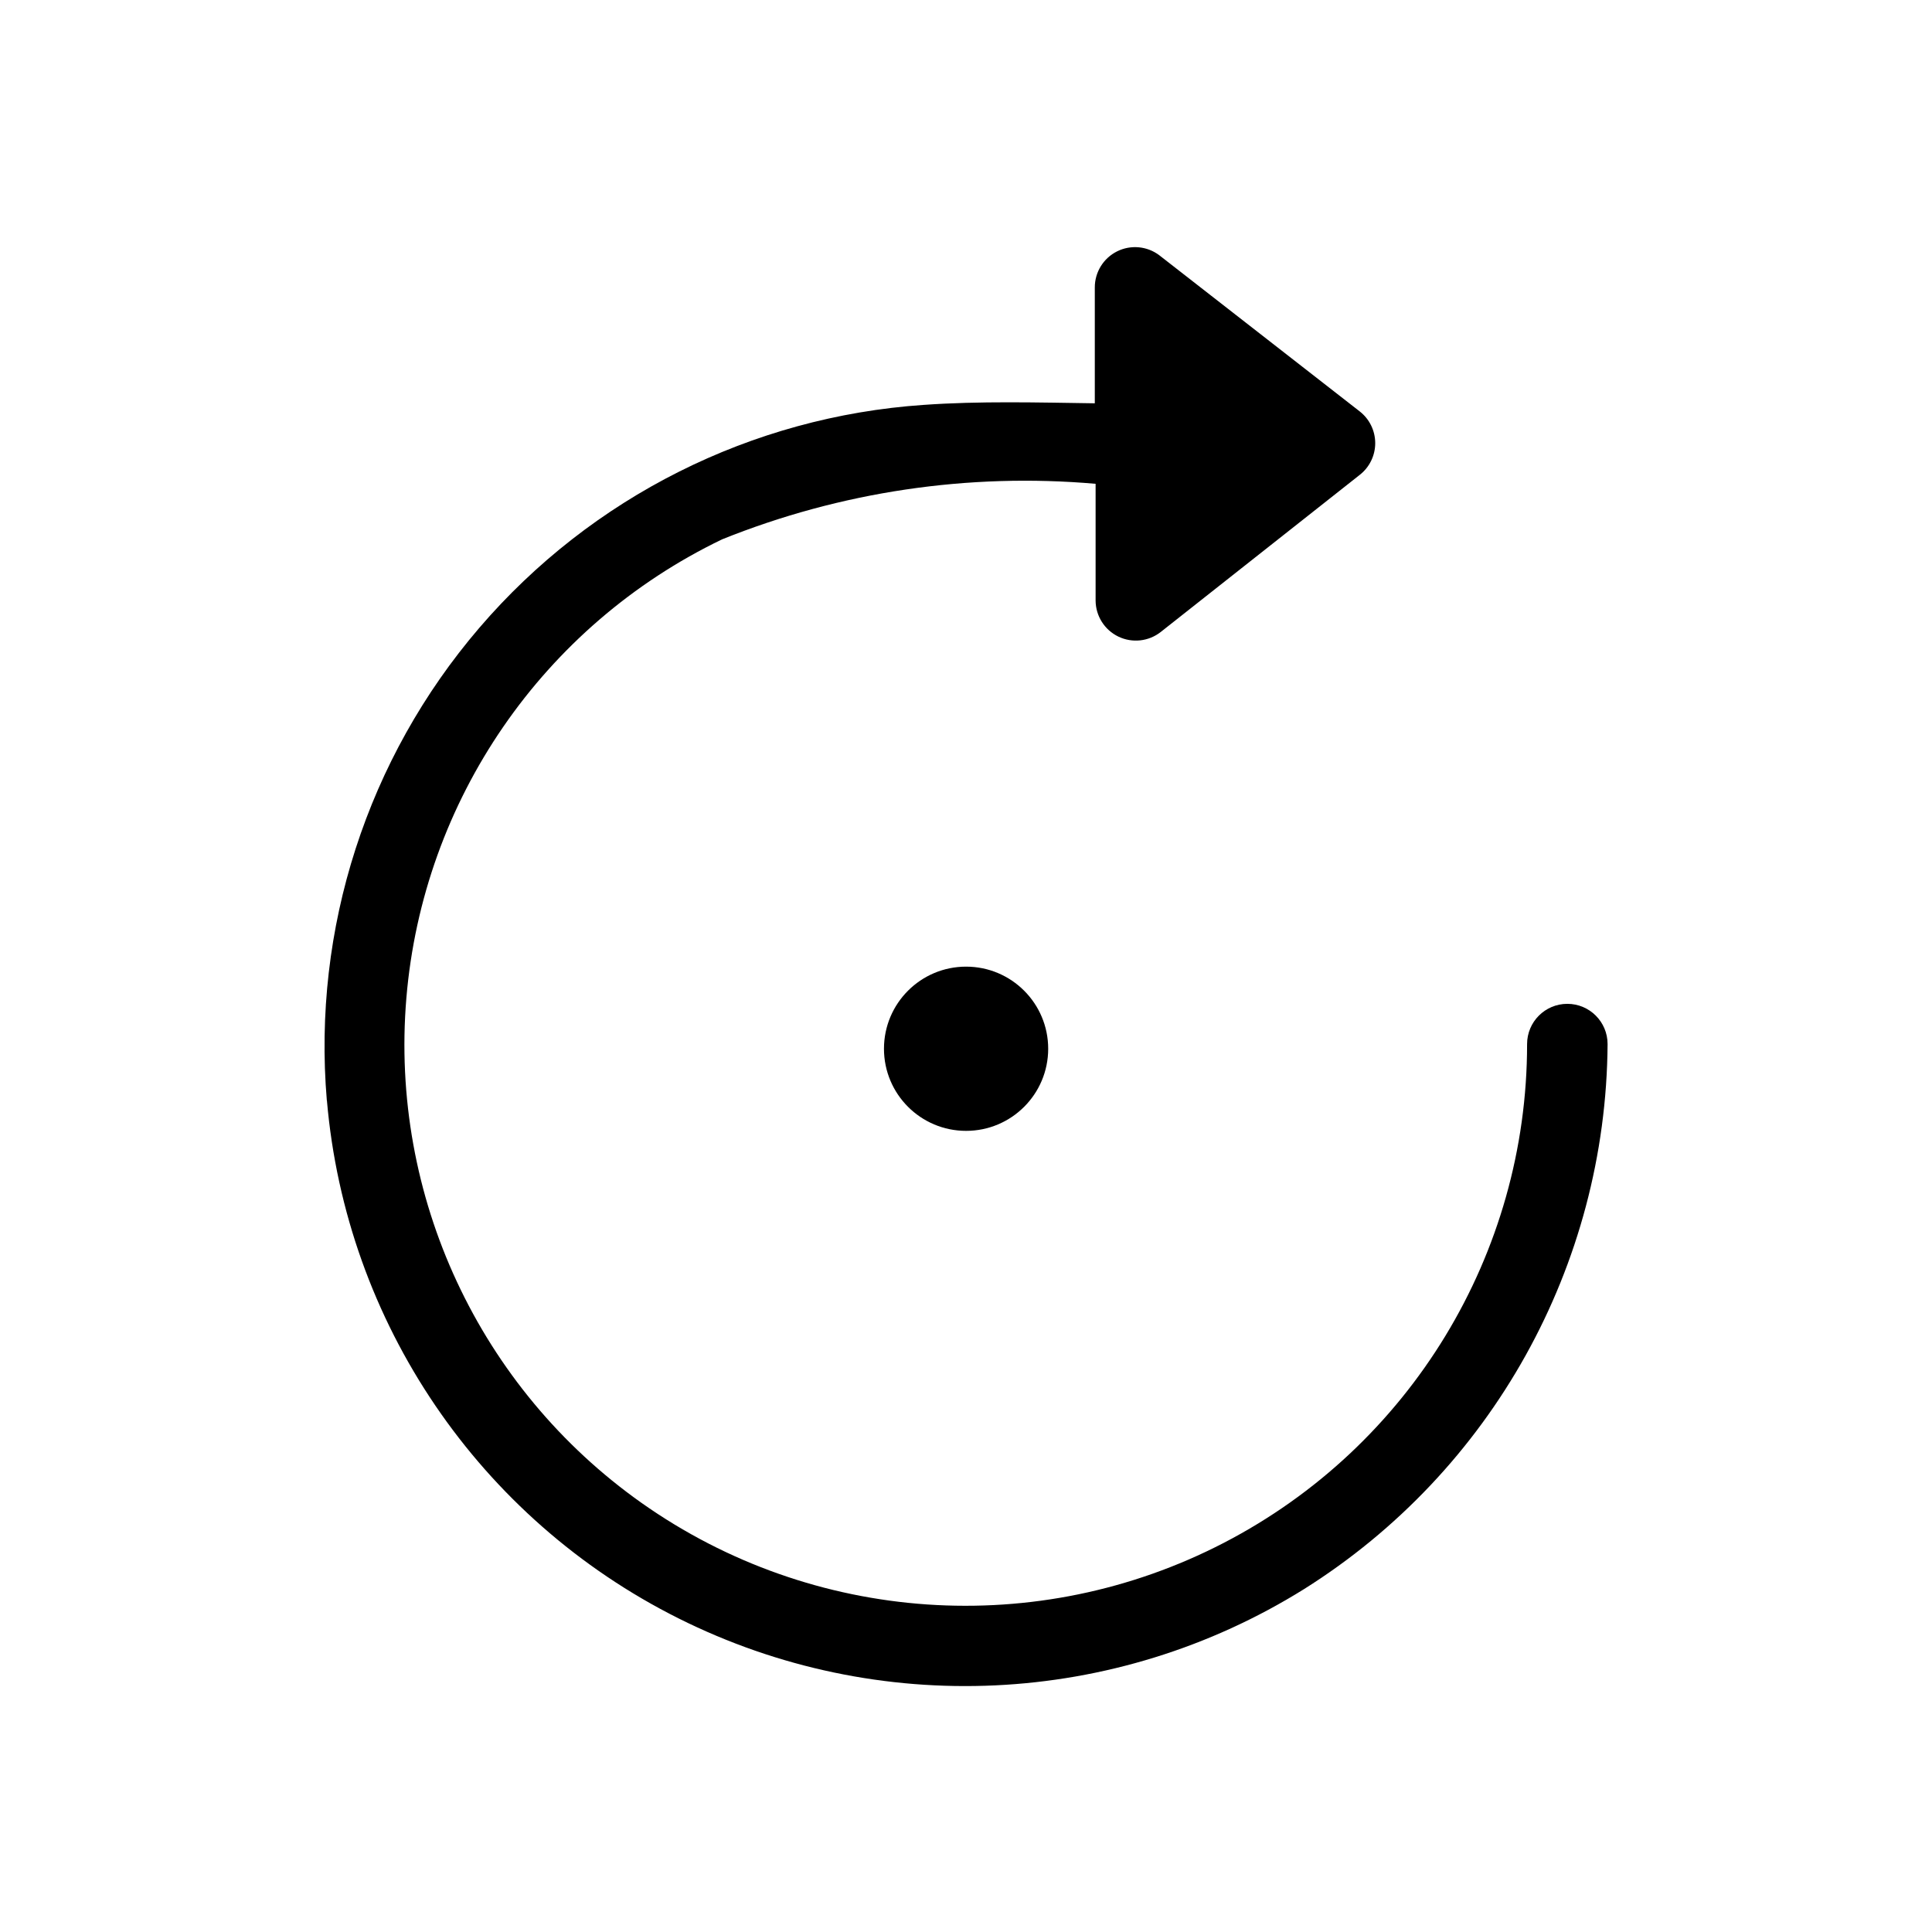
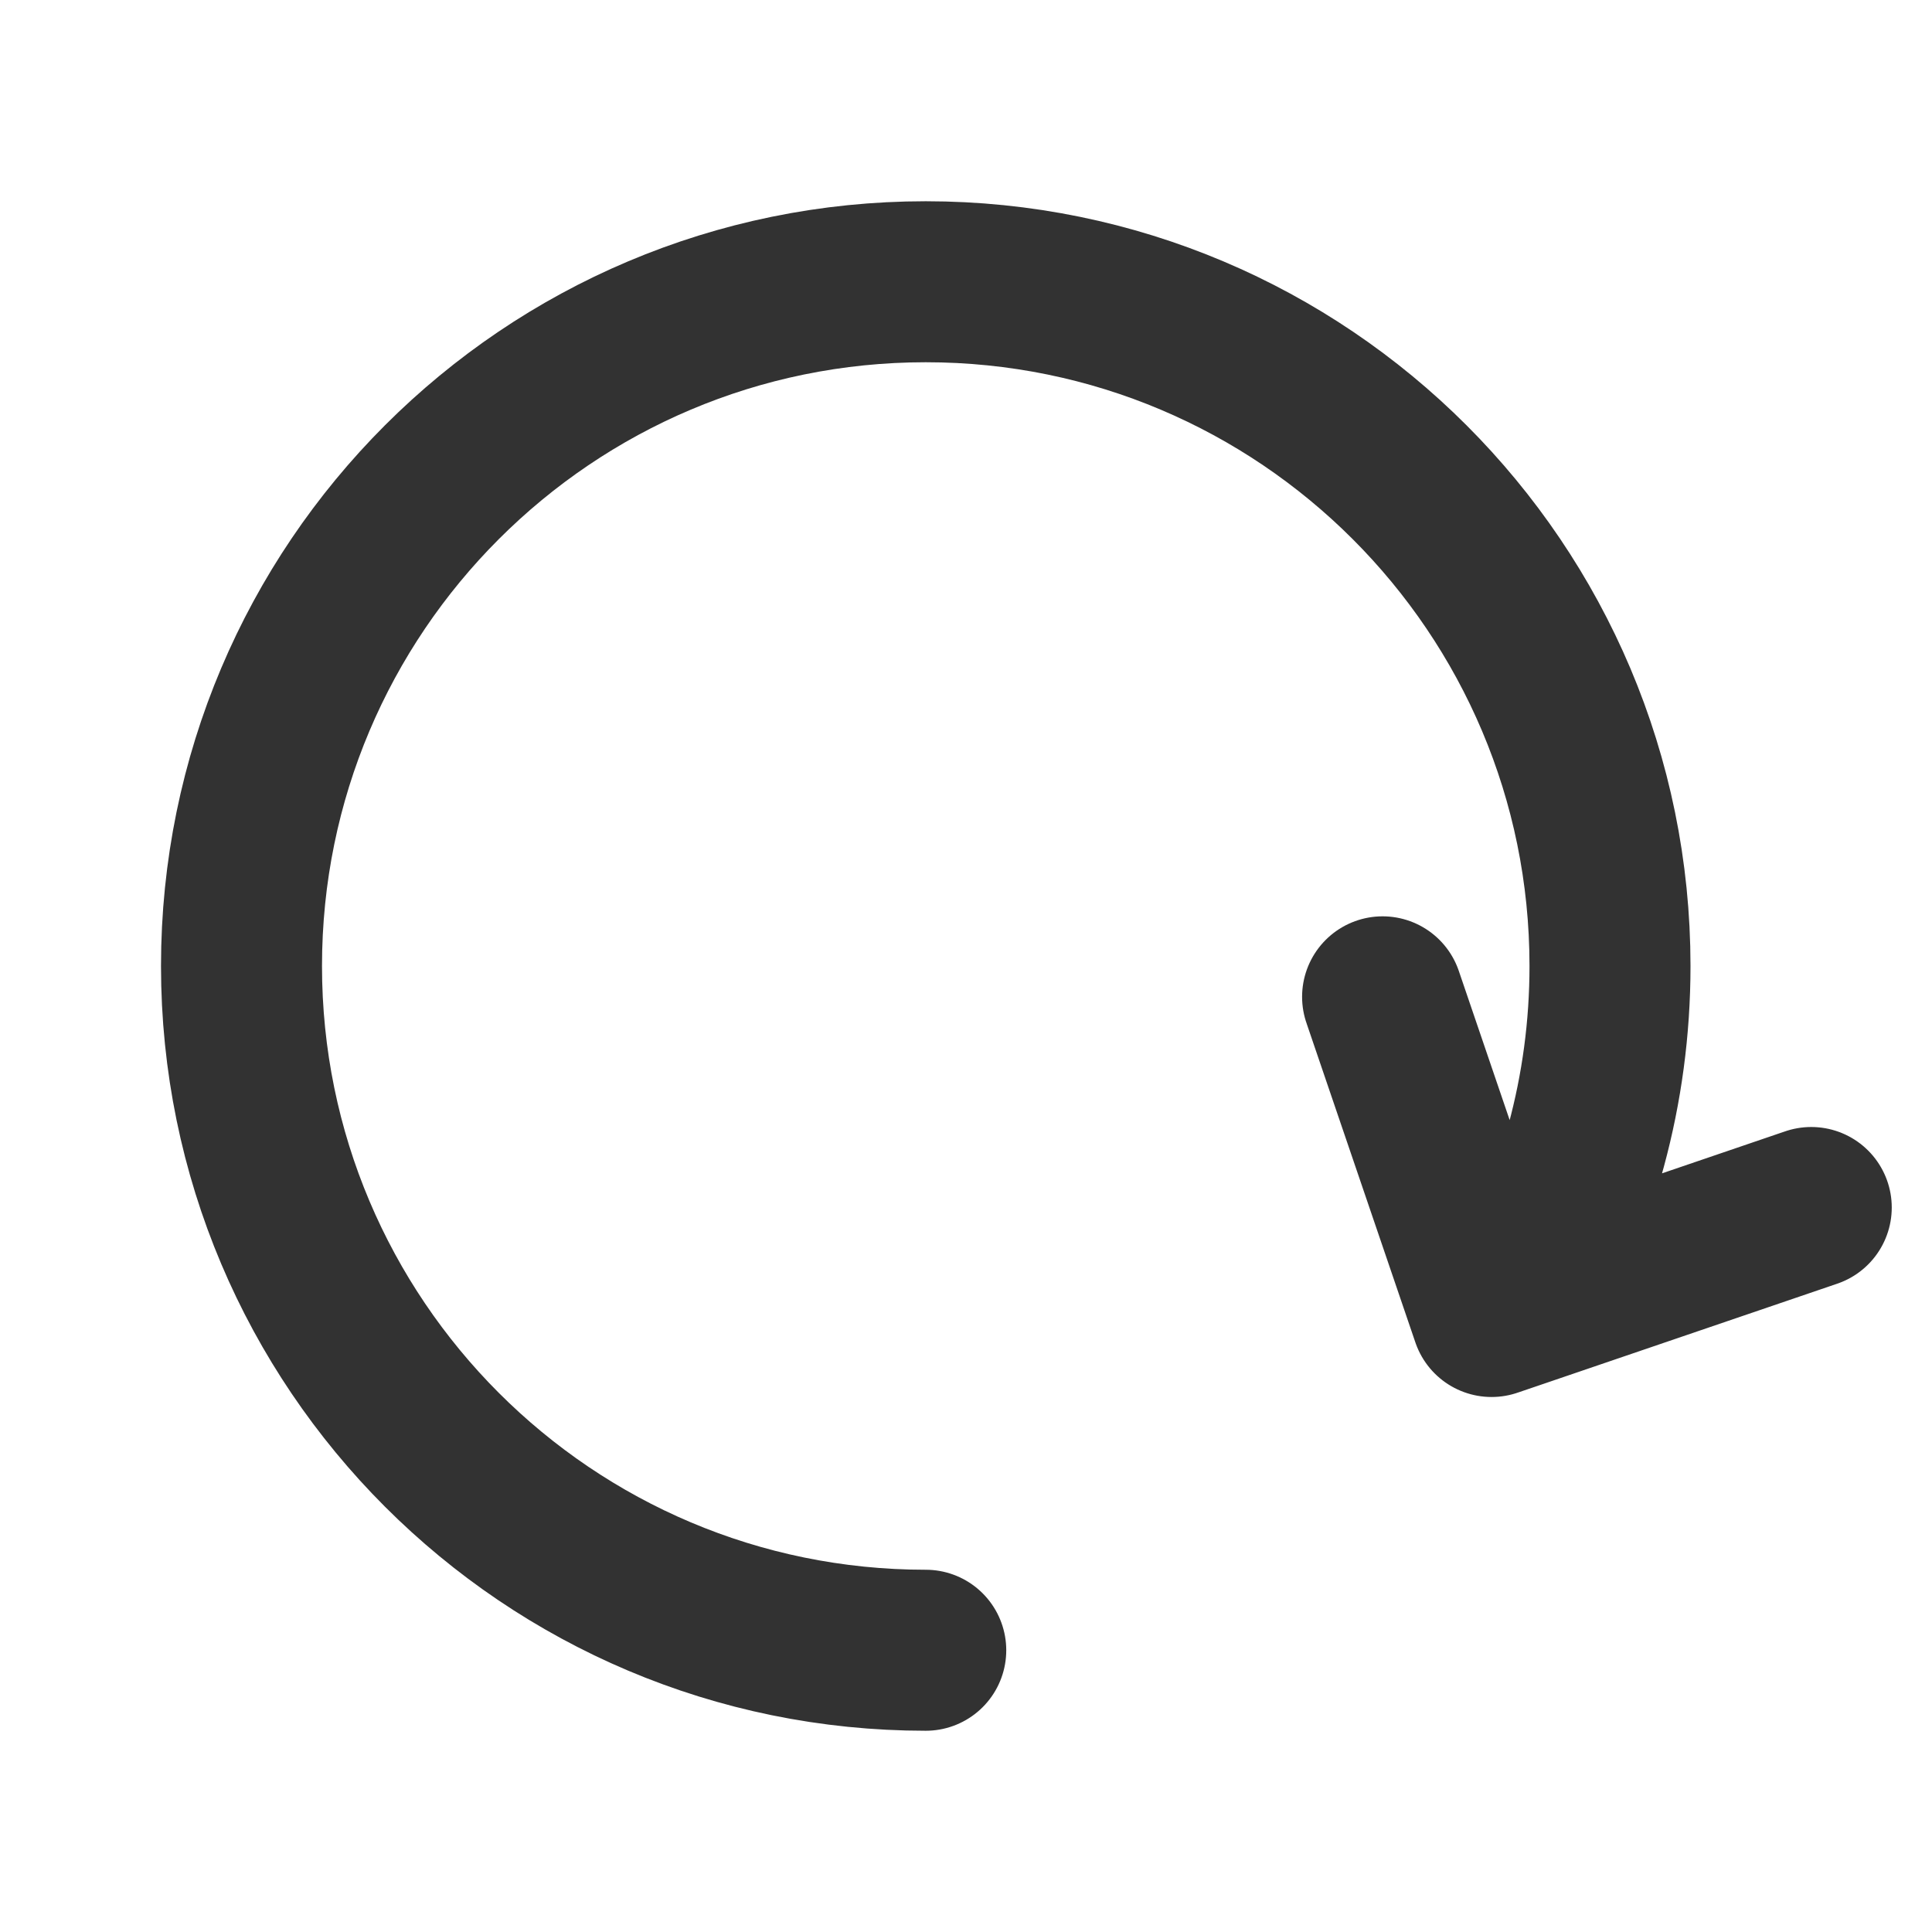
- <svg xmlns="http://www.w3.org/2000/svg" fill="#000000" width="800px" height="800px" viewBox="0 0 24 24" version="1.1" id="svg1">
+ <svg xmlns="http://www.w3.org/2000/svg" width="800px" height="800px" viewBox="0 0 24 24" fill="none" version="1.1" id="svg1">
  <defs id="defs1" />
-   <g id="Redo">
-     <path d="M4.061,13.67A7.958,7.958,0,0,0,16.2,19.74a8.061,8.061,0,0,0,3.77-6.77.5.5,0,0,0-1,0,6.976,6.976,0,0,1-11,5.7,6.969,6.969,0,0,1,1-11.97,10.075,10.075,0,0,1,4.64-.69V7.46a.5.5,0,0,0,.81.39l2.47-1.95a.5.5,0,0,0,0-.79L14.4,3.17a.5.5,0,0,0-.8.4V5.01c-.71-.01-1.43-.03-2.13.02a7.985,7.985,0,0,0-7.41,8.64Z" id="path1" />
-   </g>
-   <circle style="fill:#000000;stroke-width:0.215;stroke-linecap:round;stroke-linejoin:round;stroke-miterlimit:15" id="path2" cx="12.001" cy="13.028" r="1.02" />
+   <path d="M11.5 20.5C6.806 20.5 3 16.694 3 12C3 7.306 6.806 3.5 11.5 3.5C16.194 3.5 20 7.306 20 12C20 13.543 19.589 14.991 18.87 16.238M22.5 15L18.87 16.238M17.175 12.383L18.529 16.354L18.87 16.238" stroke="#000000" stroke-width="2" stroke-linecap="round" stroke-linejoin="round" id="path1" style="stroke:#323232;stroke-opacity:1" />
</svg>
